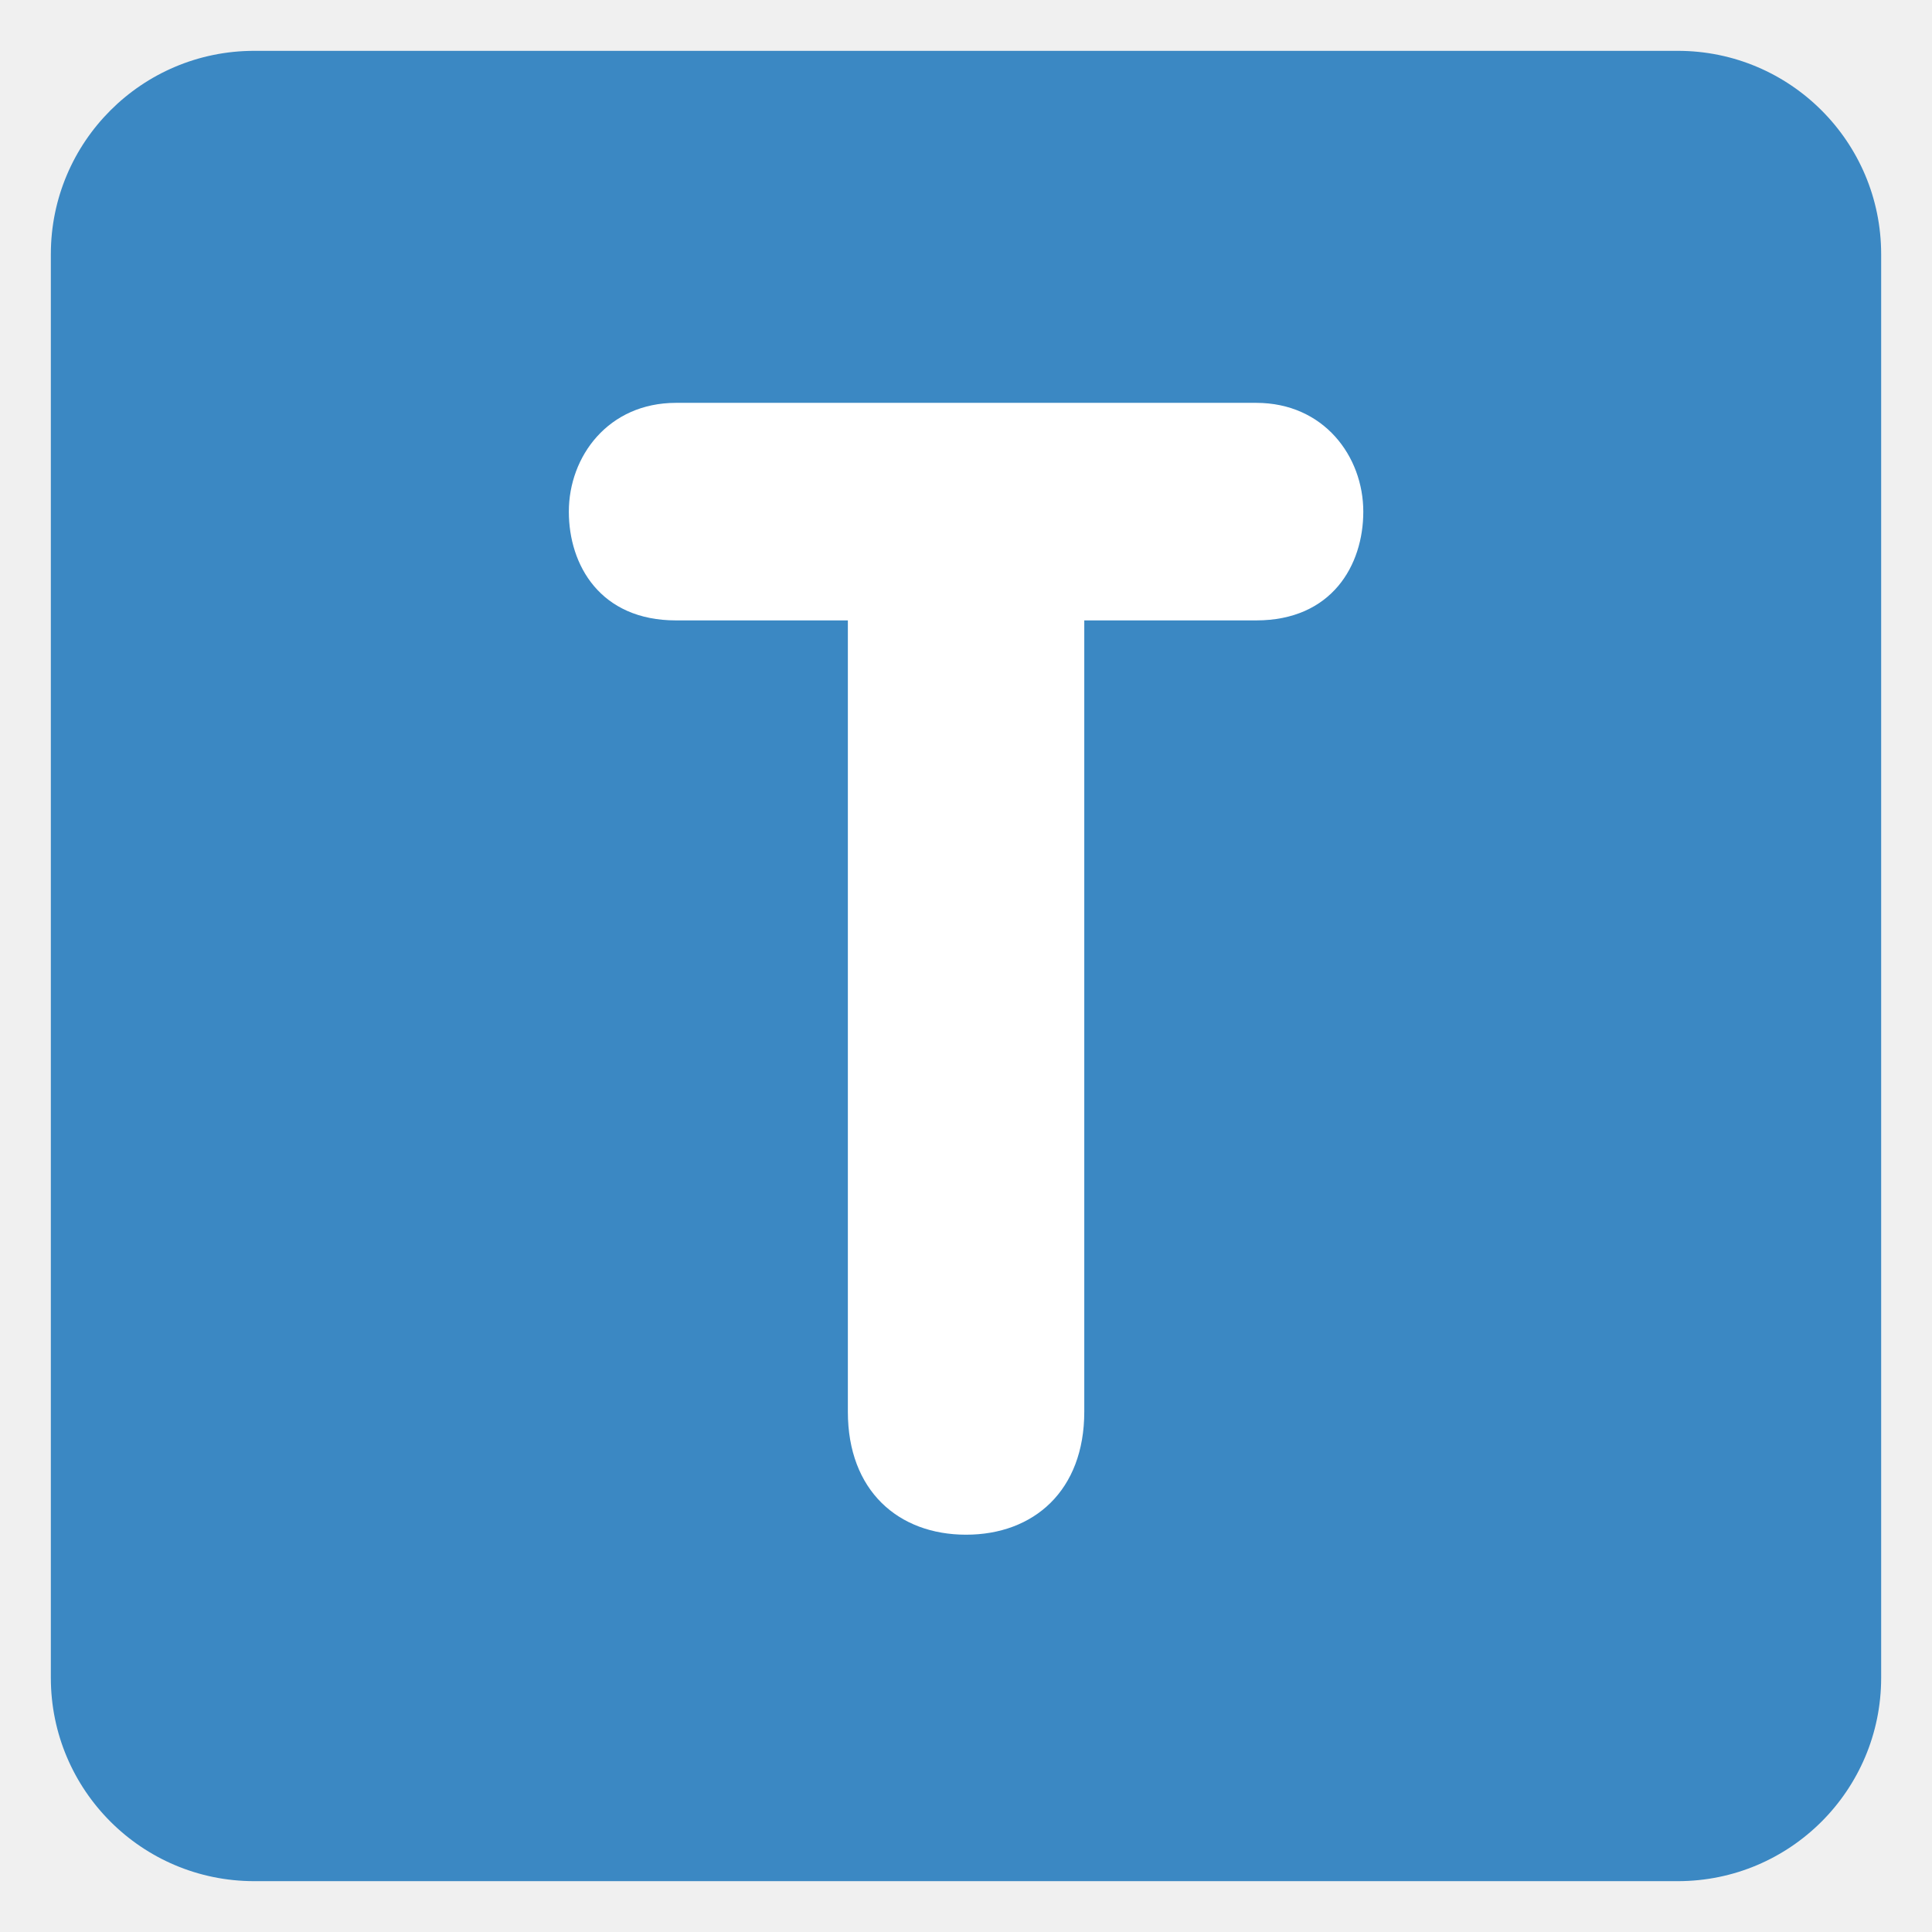
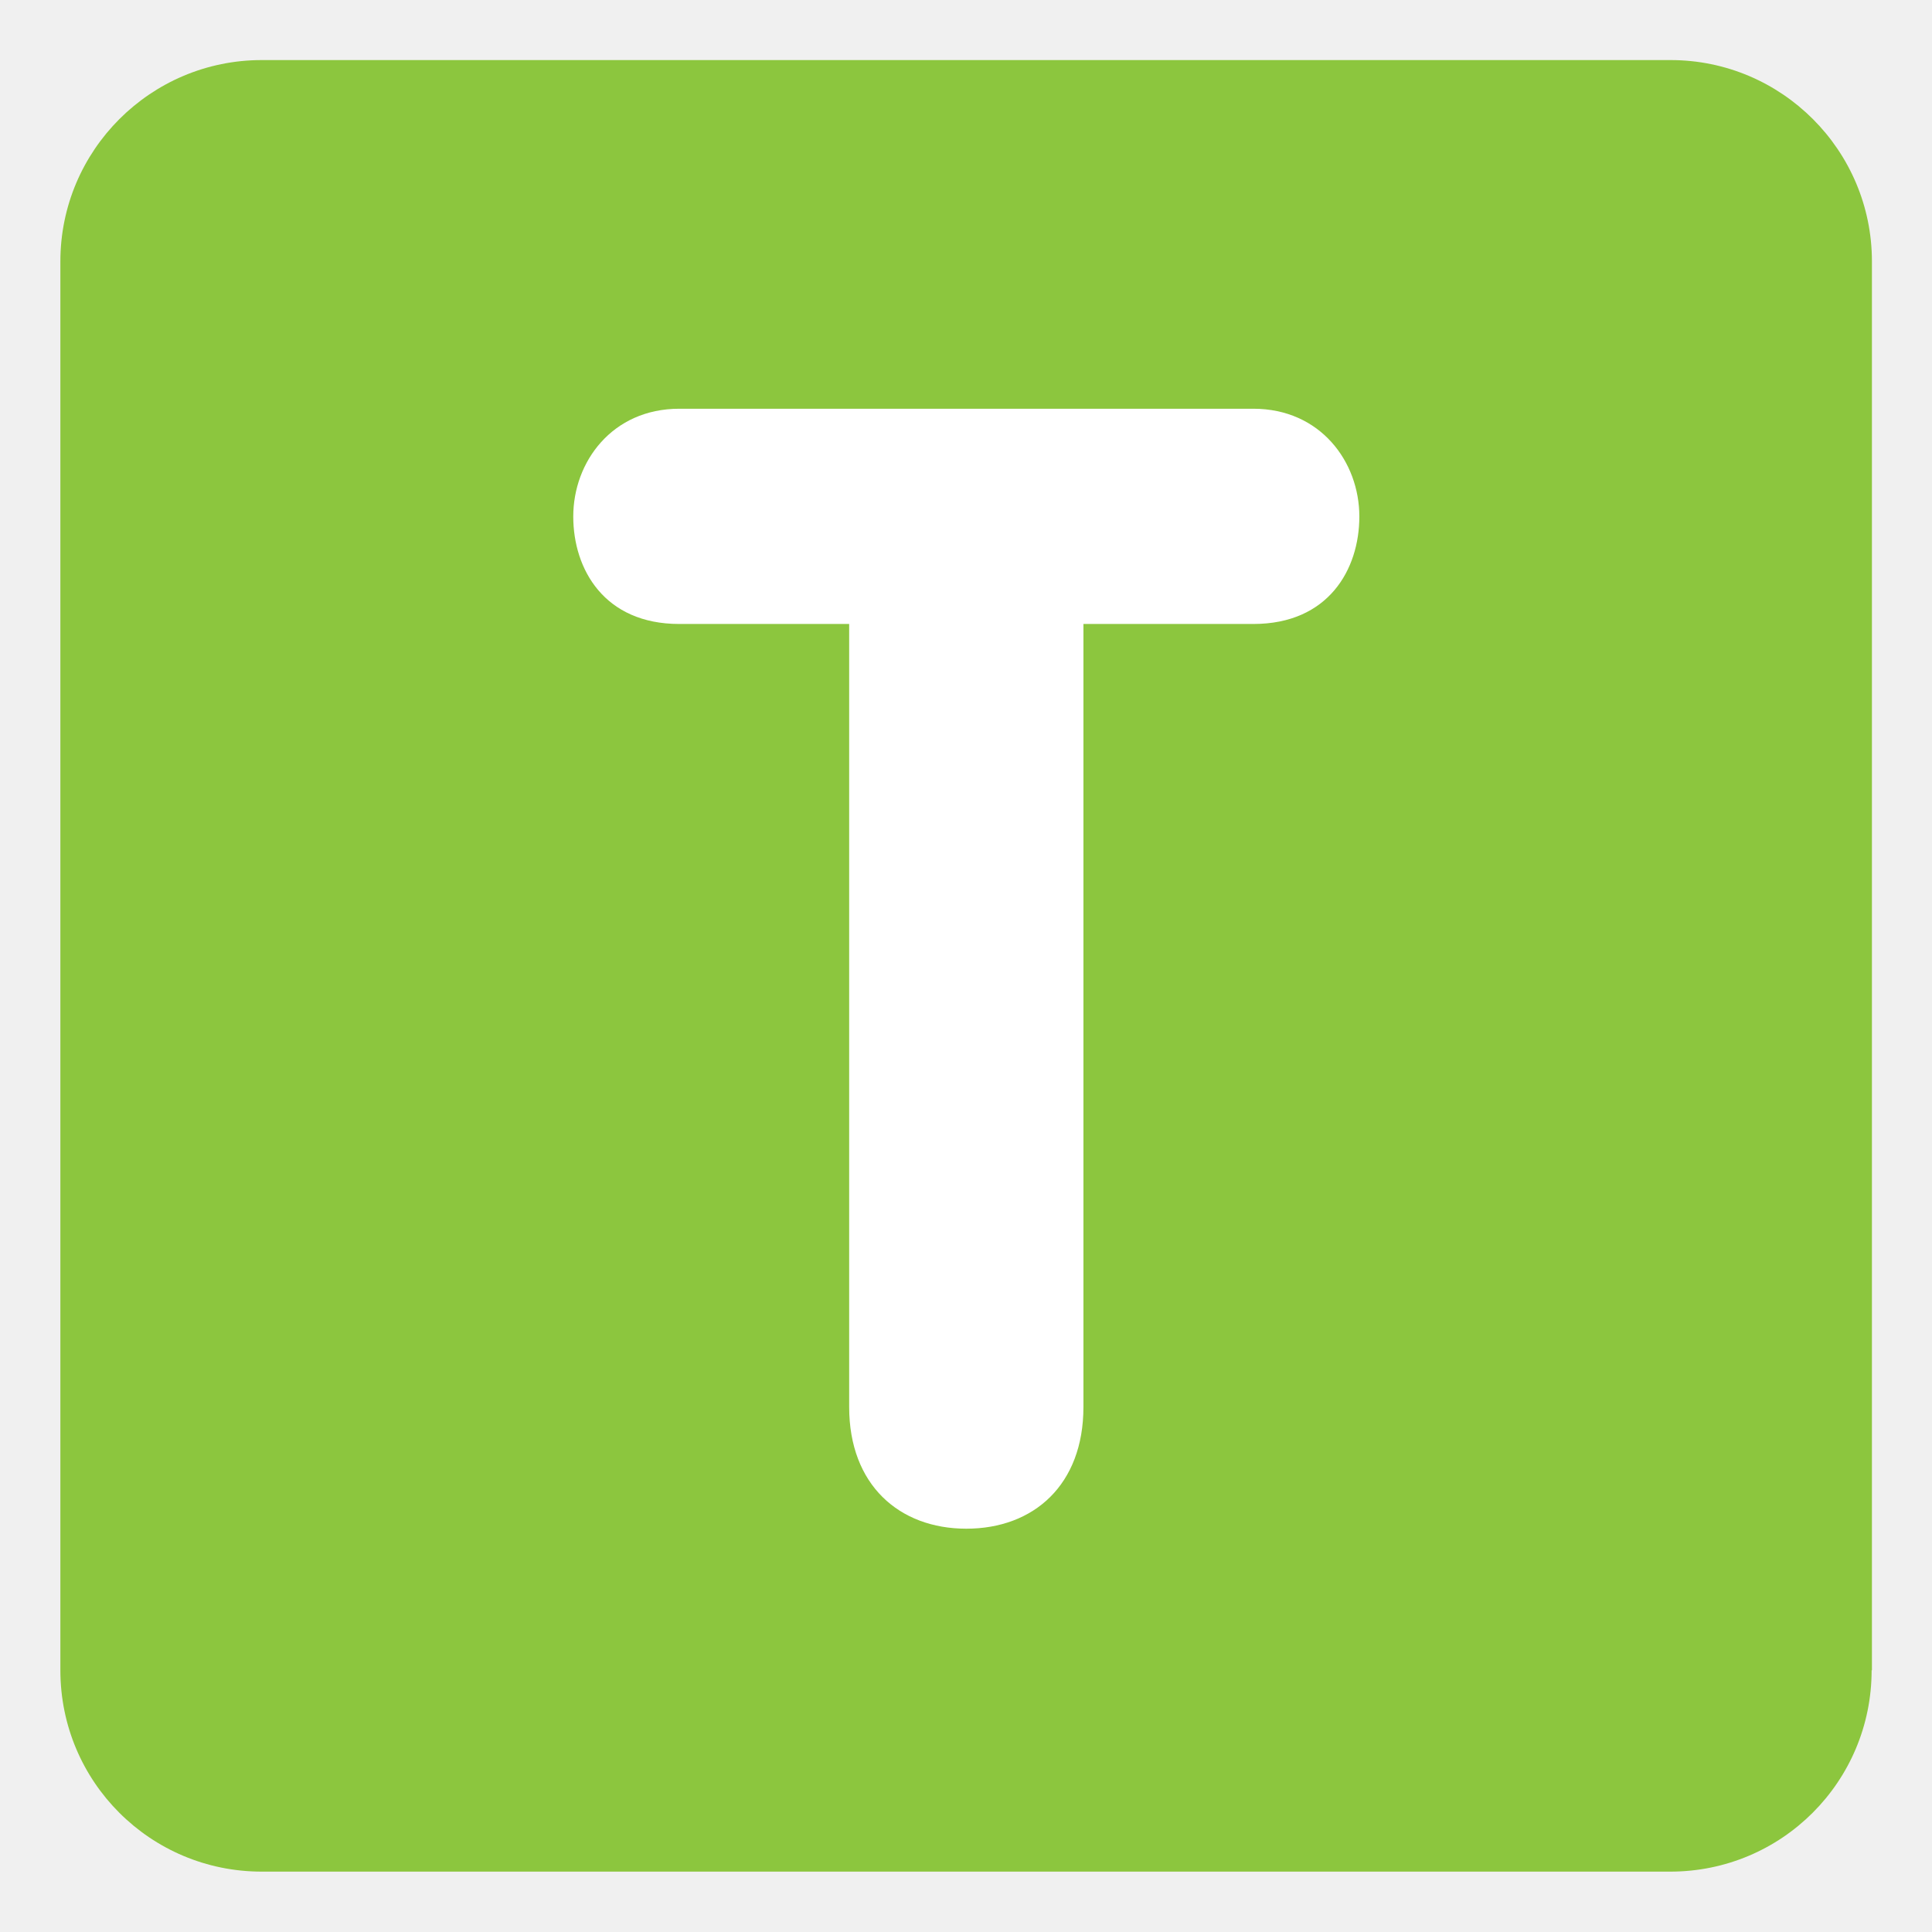
- <svg xmlns="http://www.w3.org/2000/svg" viewBox="0 0 47.5 47.5" style="enable-background:new 0 0 47.5 47.5;" xml:space="preserve" version="1.1" id="svg2">
-   <defs id="defs6">
-     <clipPath id="clipPath16" clipPathUnits="userSpaceOnUse">
-       <path id="path18" d="M 0,38 38,38 38,0 0,0 0,38 Z" />
-     </clipPath>
-   </defs>
-   <g transform="matrix(1.25,0,0,-1.25,0,47.5)" id="g10">
-     <g id="g12">
-       <g clip-path="url(#clipPath16)" id="g14">
-         <g transform="translate(37,5)" id="g20">
-           <path id="path22" style="fill:#3b88c3;fill-opacity:1;fill-rule:nonzero;stroke:none" d="m 0,0 c 0,-2.209 -1.791,-4 -4,-4 l -28,0 c -2.209,0 -4,1.791 -4,4 l 0,28 c 0,2.209 1.791,4 4,4 l 28,0 c 2.209,0 4,-1.791 4,-4 L 0,0 Z" />
-         </g>
-         <g transform="translate(16.6763,25.7974)" id="g24">
-           <path id="path26" style="fill:#ffffff;fill-opacity:1;fill-rule:nonzero;stroke:none" d="m 0,0 -3.38,0 c -1.488,0 -2.108,1.085 -2.108,2.139 0,1.086 0.775,2.14 2.108,2.14 l 11.411,0 c 1.332,0 2.107,-1.054 2.107,-2.14 C 10.138,1.085 9.519,0 8.031,0 l -3.381,0 0,-15.565 c 0,-1.551 -0.992,-2.418 -2.325,-2.418 -1.333,0 -2.325,0.867 -2.325,2.418 L 0,0 Z" />
-         </g>
-       </g>
-     </g>
-   </g>
+ <svg xmlns="http://www.w3.org/2000/svg" viewBox="0 0 64 64" enable-background="new 0 0 64 64">
+   <path d="M 62 55.33 C 62 59.02 59.02 62 55.33 62 L 8.67 62 C 4.98 62 2 59.02 2 55.33 l 0 -46.67 c 0 -3.68 2.99 -6.67 6.67 -6.67 l 46.67 0 c 3.68 0 6.67 2.99 6.67 6.67 l 0 46.67 z" style="fill:#8cc63e;fill-opacity:1;fill-rule:nonzero;stroke:none" />
+   <path d="m 28.13 20.67 -5.63 0 c -2.48 0 -3.51 -1.81 -3.51 -3.56 0 -1.81 1.29 -3.57 3.51 -3.57 l 19.02 0 c 2.22 0 3.51 1.76 3.51 3.57 0 1.76 -1.03 3.56 -3.51 3.56 l -5.63 0 0 25.94 c 0 2.58 -1.65 4.03 -3.88 4.03 -2.22 0 -3.88 -1.45 -3.88 -4.03 l 0 -25.94 z" style="fill:#ffffff;fill-opacity:1;fill-rule:nonzero;stroke:none" />
</svg>
